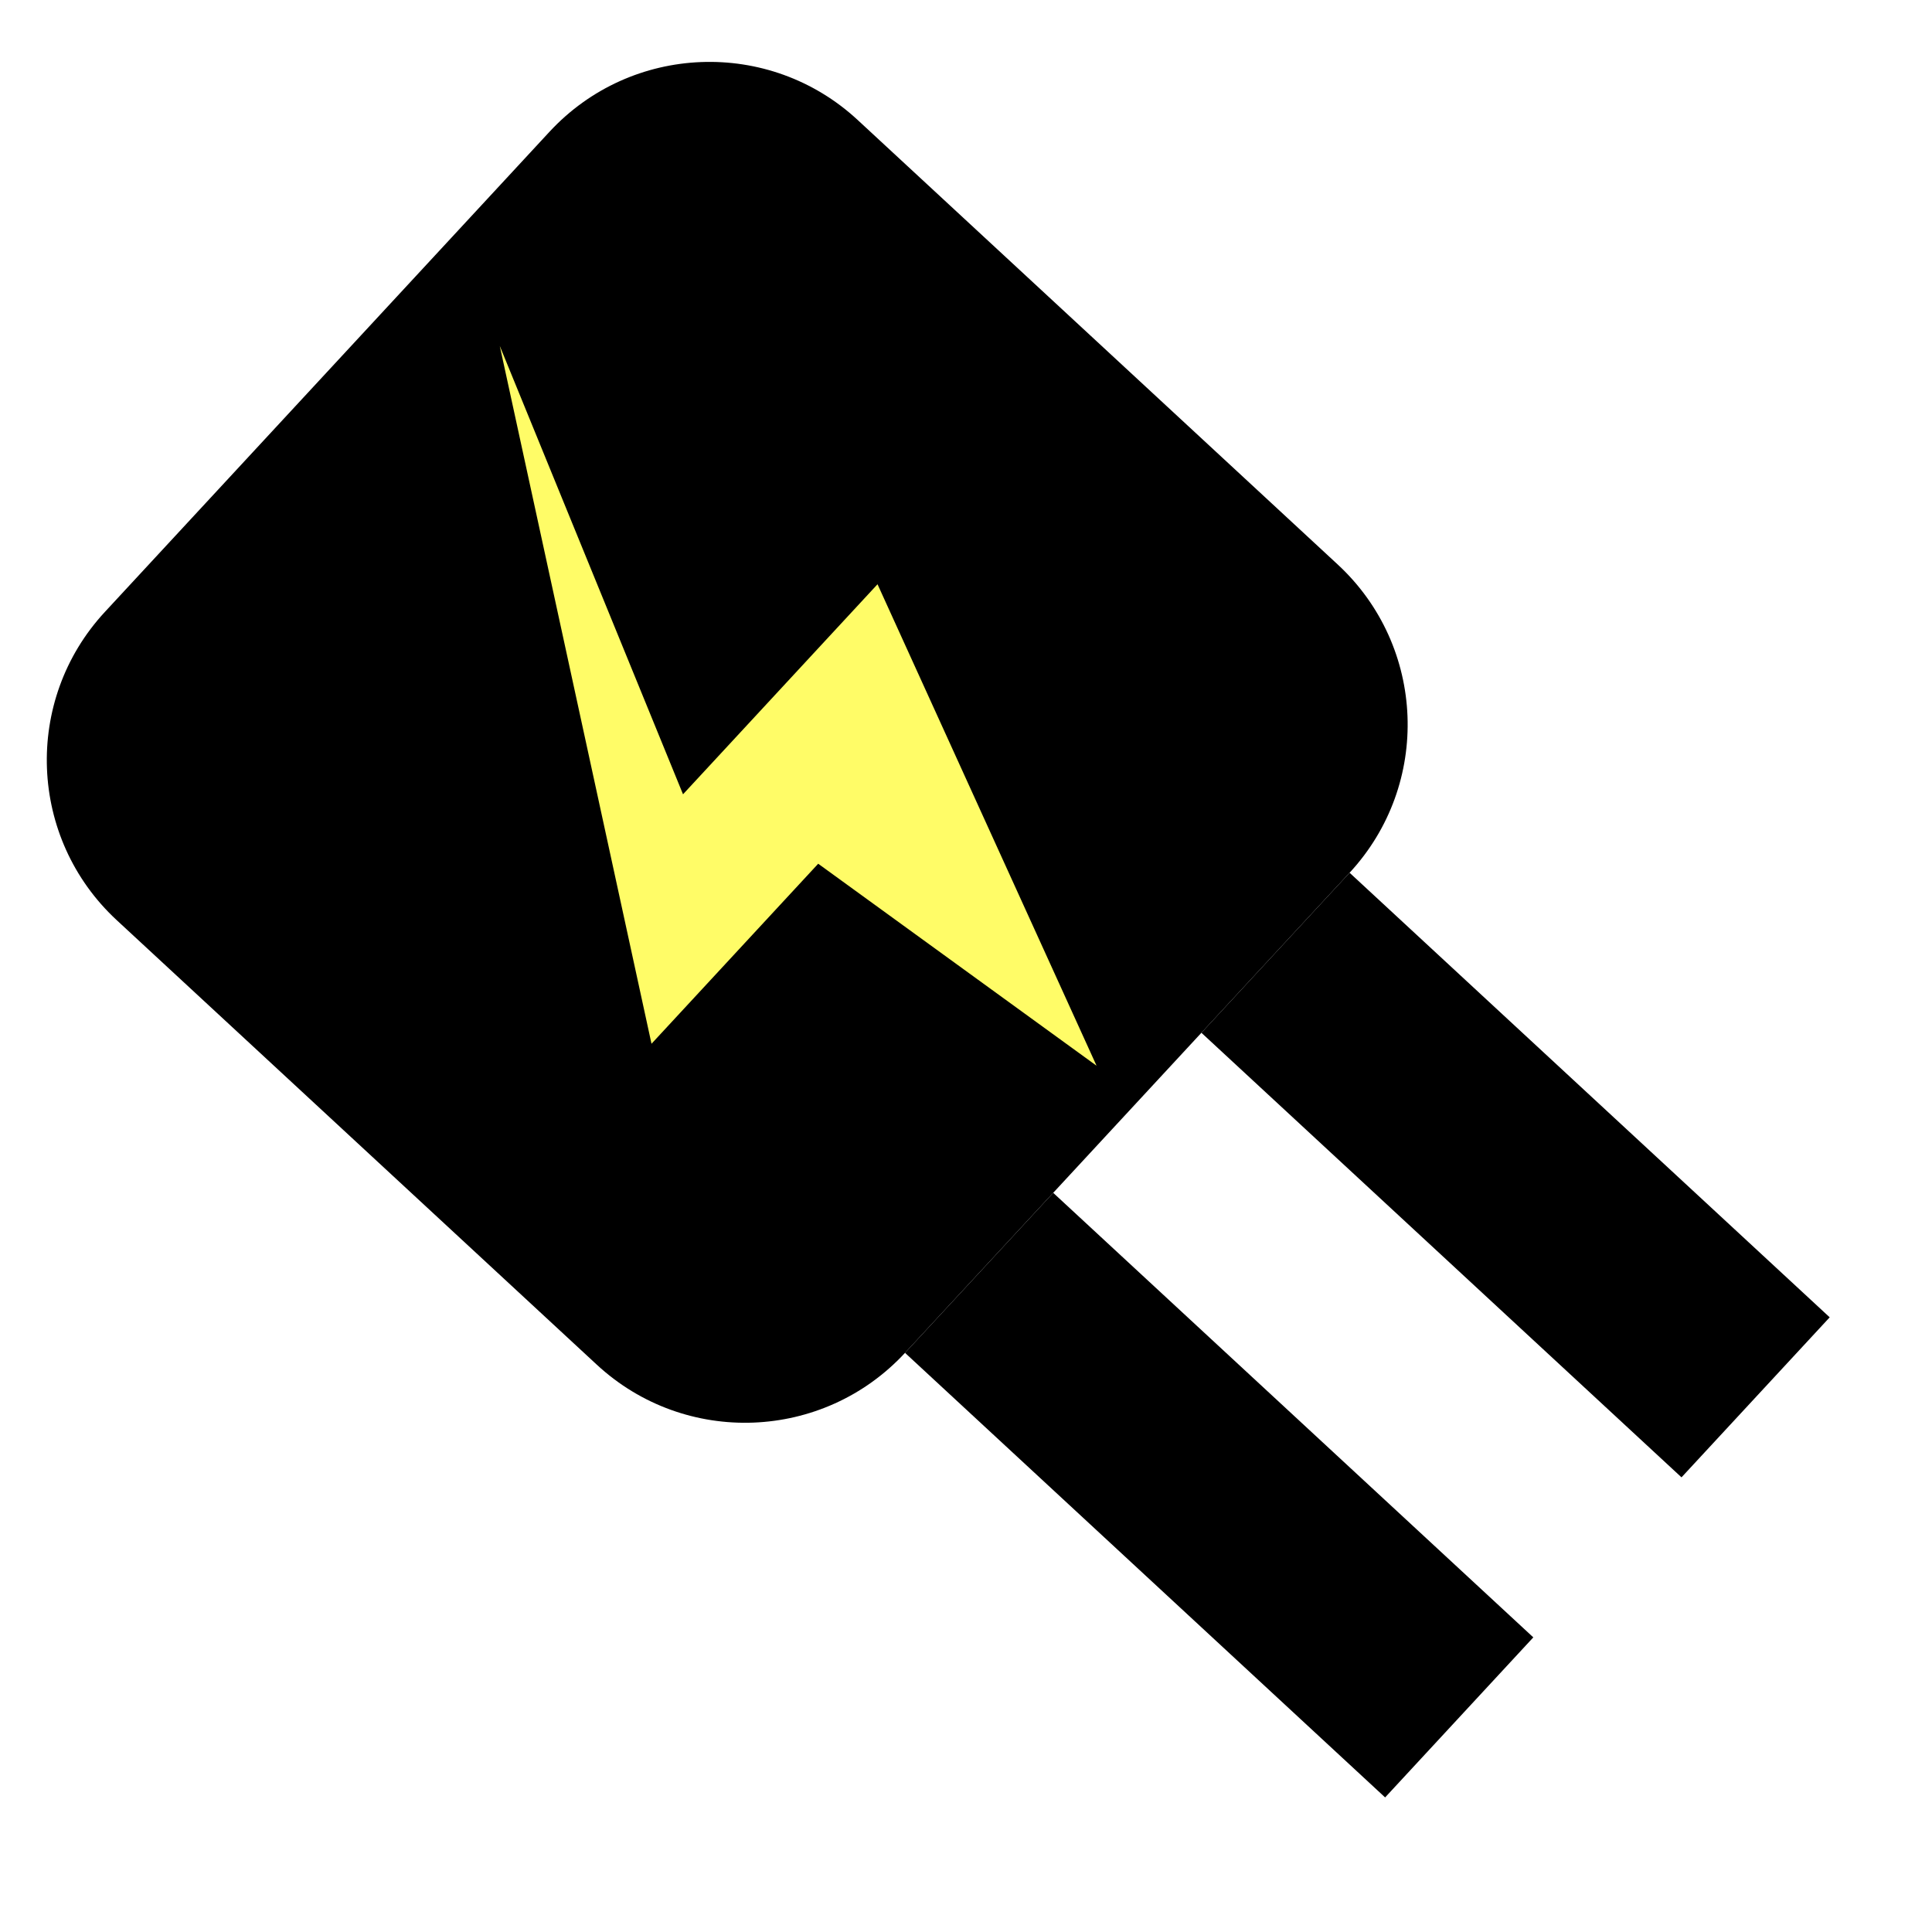
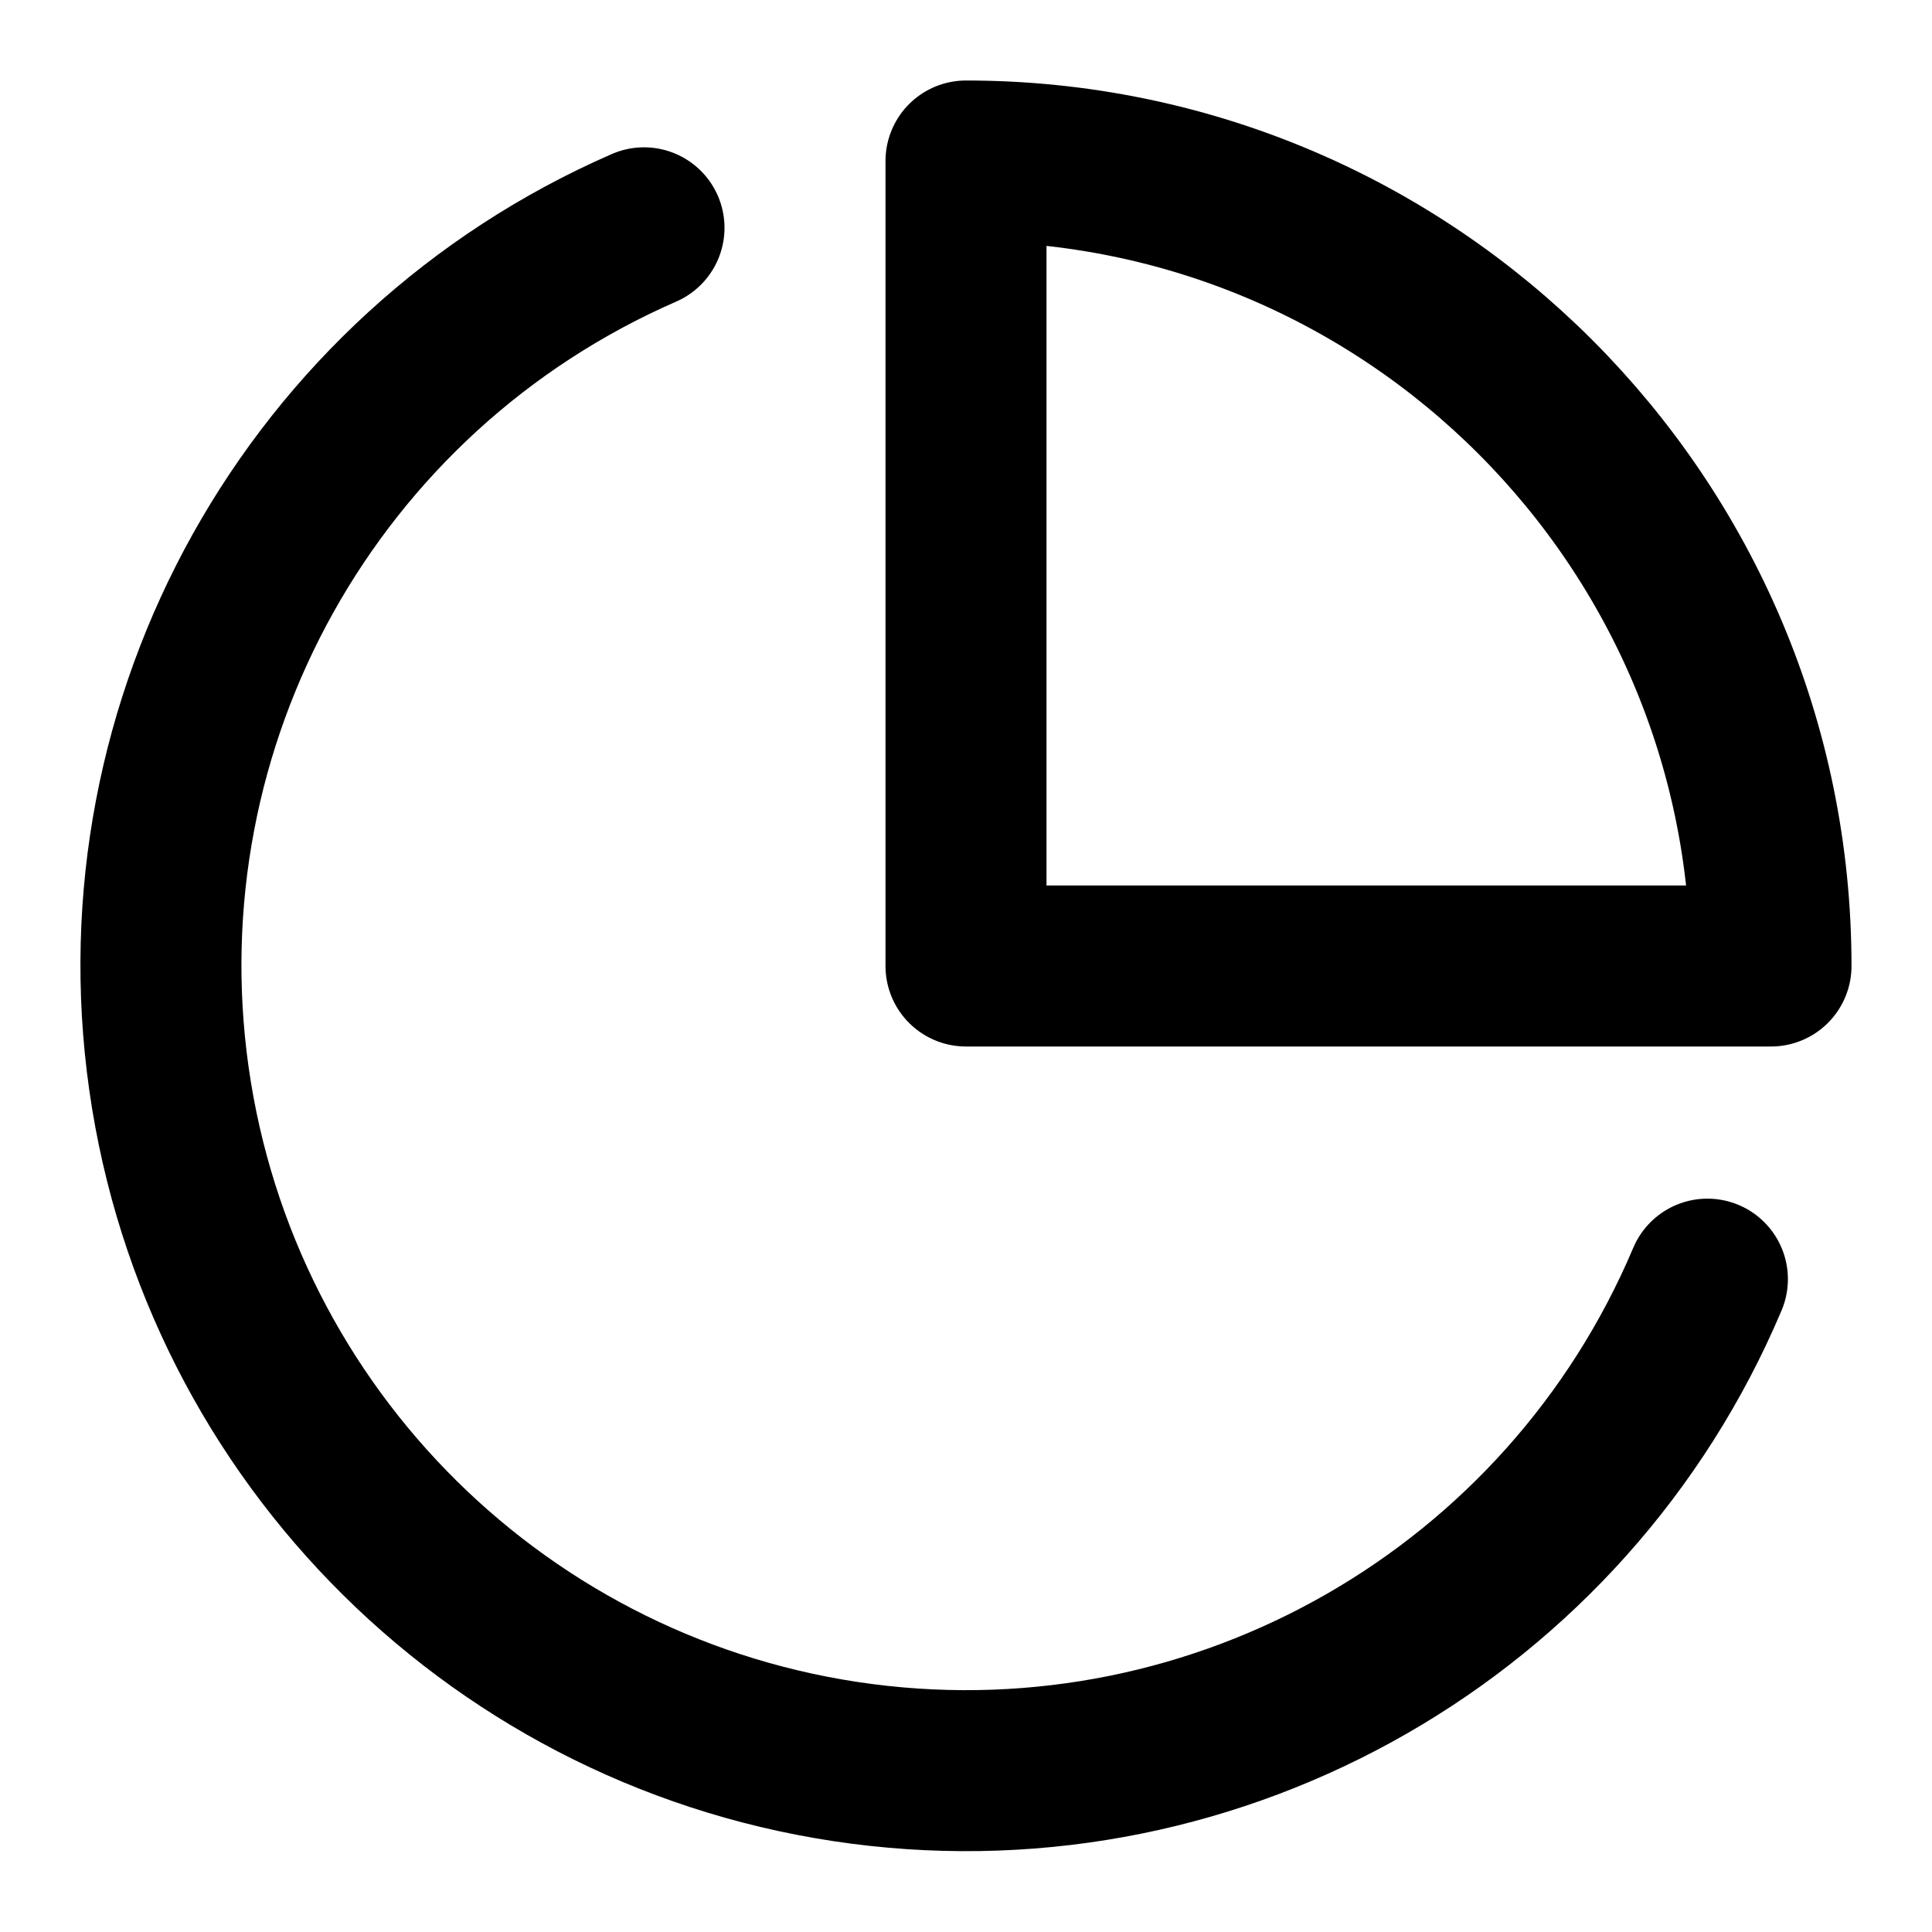
- <svg xmlns="http://www.w3.org/2000/svg" width="64" height="64" viewBox="0 0 64 64">
-   <g id="Group">
-     <path id="Path" fill="#000000" stroke="none" d="M 44.707 28.911 L 29.98 44.815 C 27.269 47.743 22.698 47.918 19.77 45.207 L 3.866 30.481 C 0.939 27.77 0.763 23.198 3.474 20.271 L 18.201 4.367 C 20.912 1.439 25.483 1.263 28.411 3.974 L 44.315 18.701 C 47.242 21.412 47.418 25.983 44.707 28.911 Z" />
-     <path id="path1" fill="#000000" stroke="none" d="M 60.611 43.638 L 55.702 48.939 L 39.798 34.212 L 44.707 28.911 Z" />
-     <path id="path2" fill="#000000" stroke="none" d="M 50.793 54.24 L 45.884 59.542 L 29.98 44.815 L 34.889 39.514 Z" />
-     <path id="path3" fill="#fffc67" stroke="none" d="M 36.325 35.304 L 29.069 19.354 L 22.626 26.312 L 16.556 11.46 L 21.582 34.576 L 27.104 28.612 Z" />
-   </g>
+ <svg xmlns="http://www.w3.org/2000/svg" width="24" height="24" viewBox="0 0 24 24" fill="none" stroke="currentColor" stroke-width="2" stroke-linecap="round" stroke-linejoin="round" class="lucide lucide-bolt">
+   <path d="M21.21 15.89A10 10 0 1 1 8 2.83" />
+   <path d="M22 12A10 10 0 0 0 12 2v10z" />
</svg>
